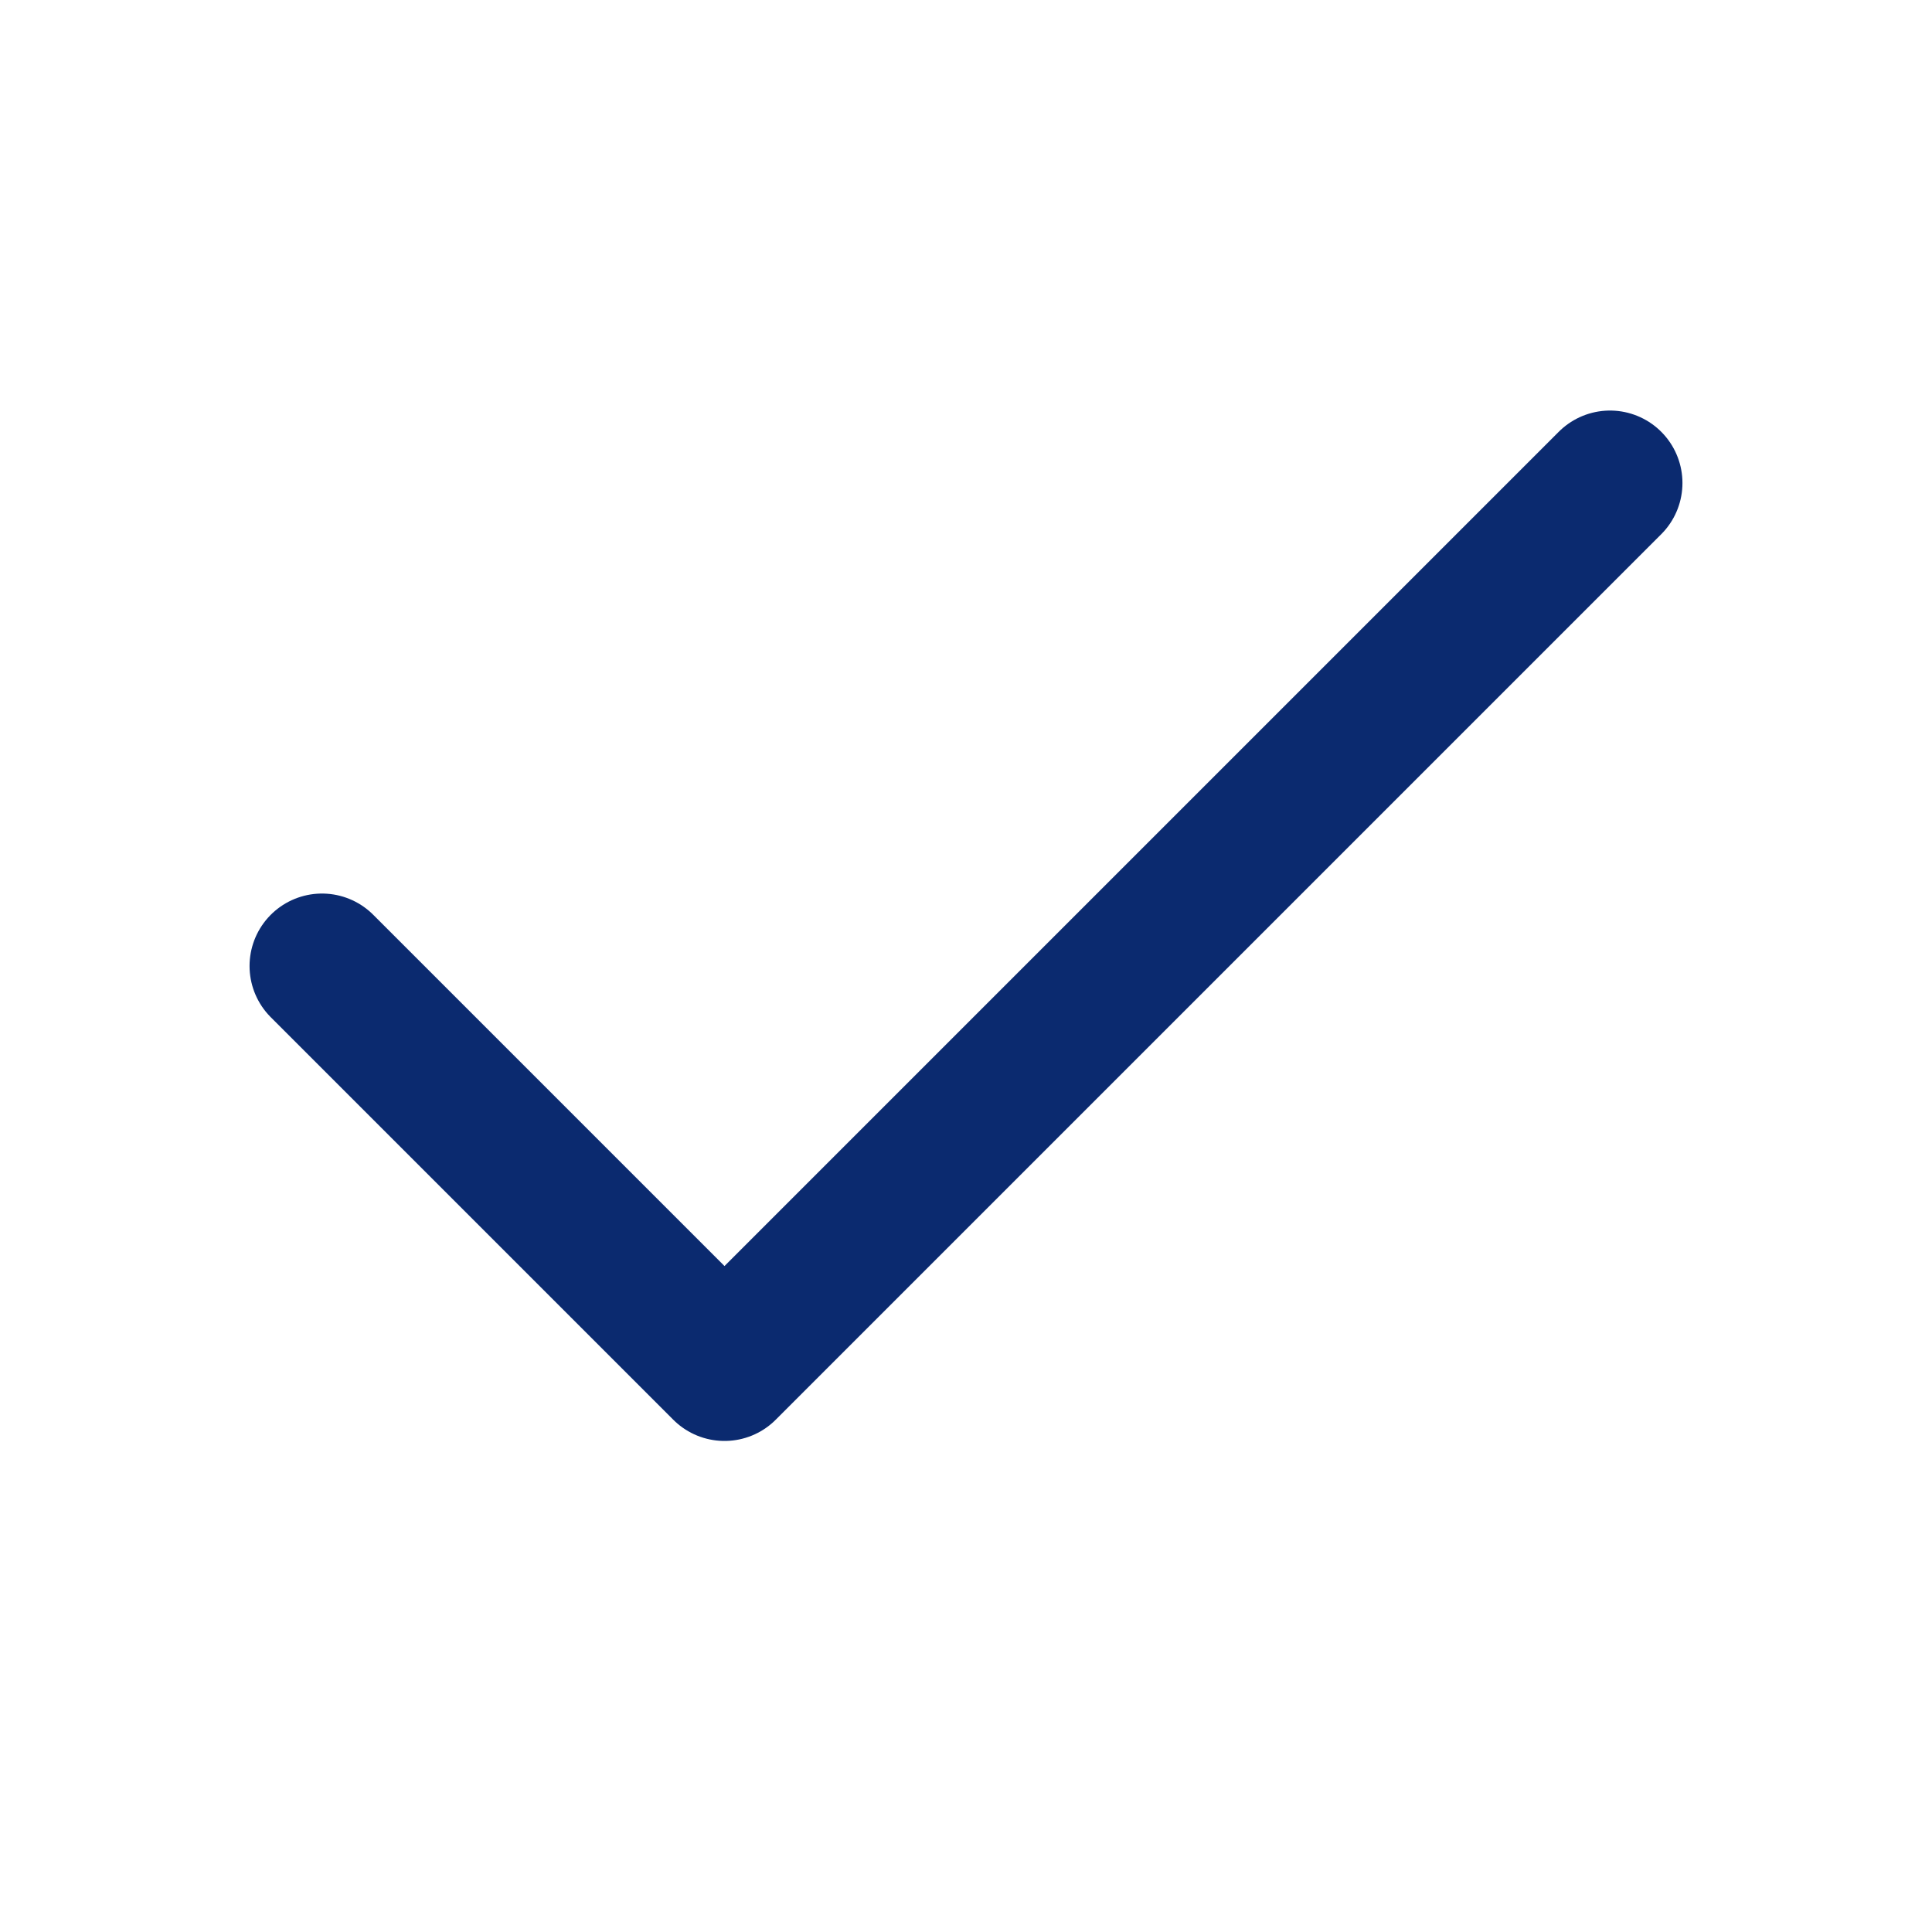
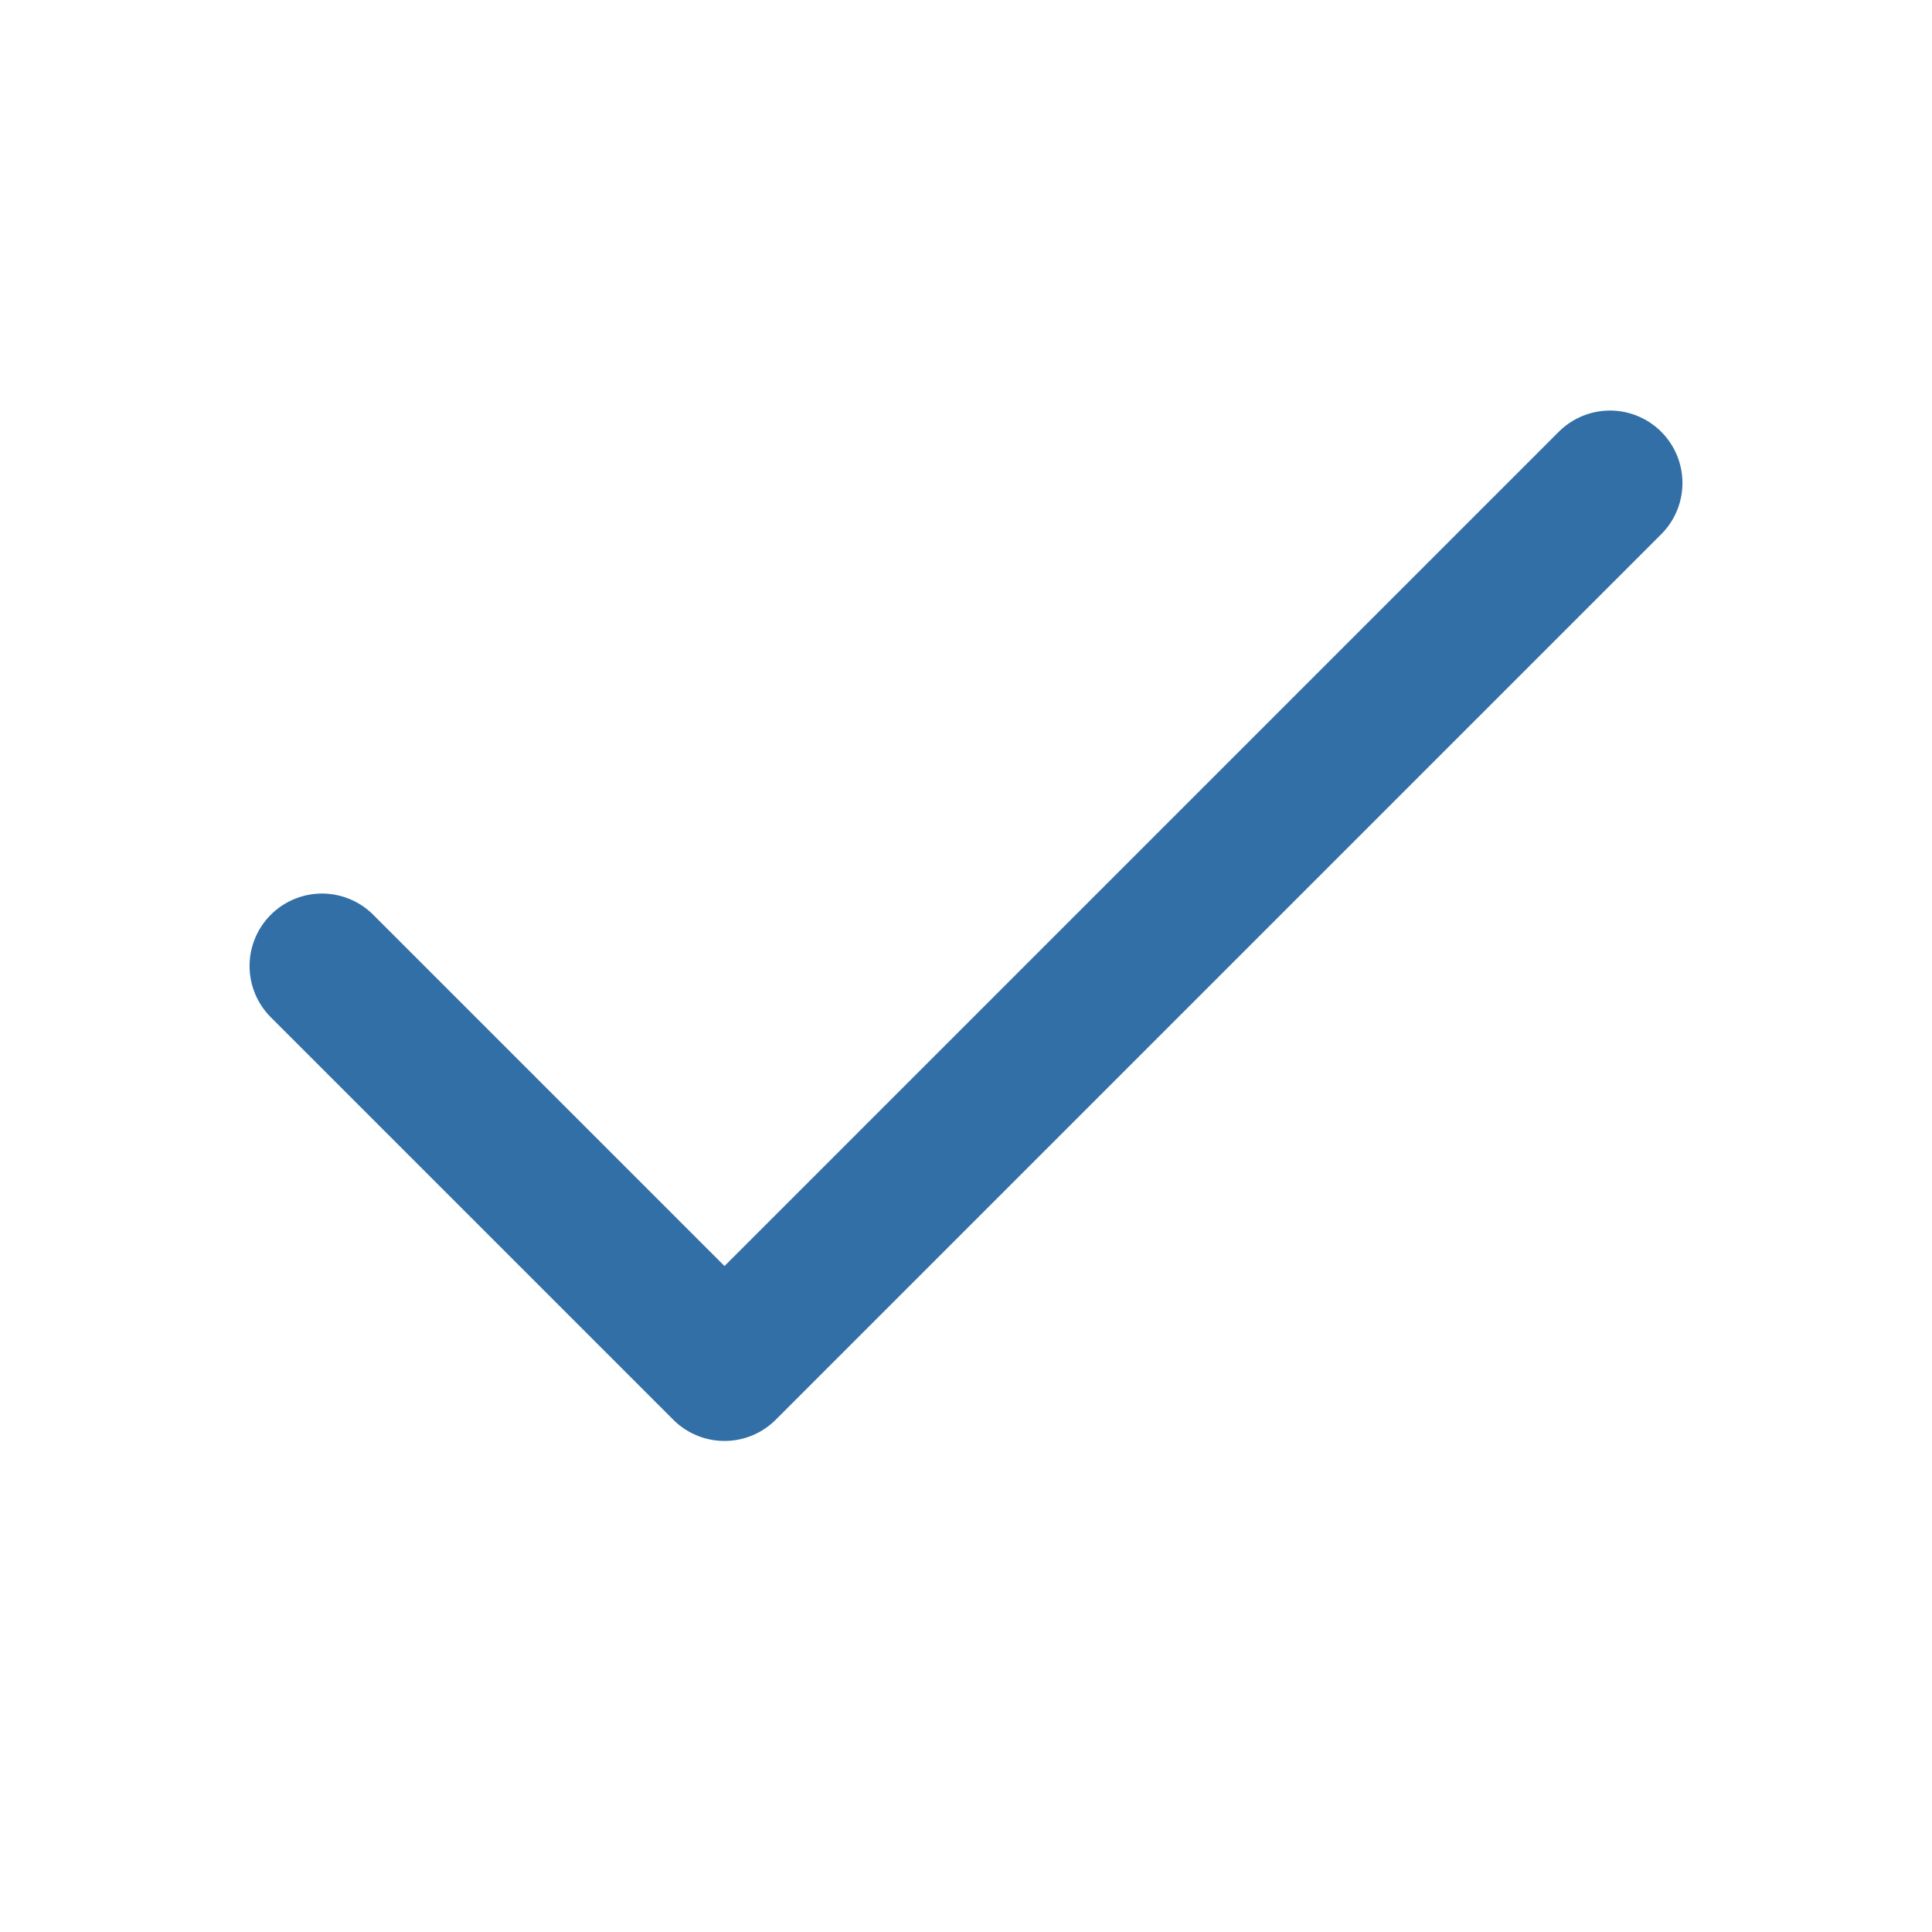
- <svg xmlns="http://www.w3.org/2000/svg" width="18" height="18" viewBox="0 0 24 24" fill="none" stroke="#0B2A6F" stroke-width="1.8" stroke-linecap="round" stroke-linejoin="round">
+ <svg xmlns="http://www.w3.org/2000/svg" width="18" height="18" viewBox="0 0 24 24" fill="none" stroke="#326FA6" stroke-width="1.8" stroke-linecap="round" stroke-linejoin="round">
  <path d="m4 12 5 5L20 6" />
</svg>
